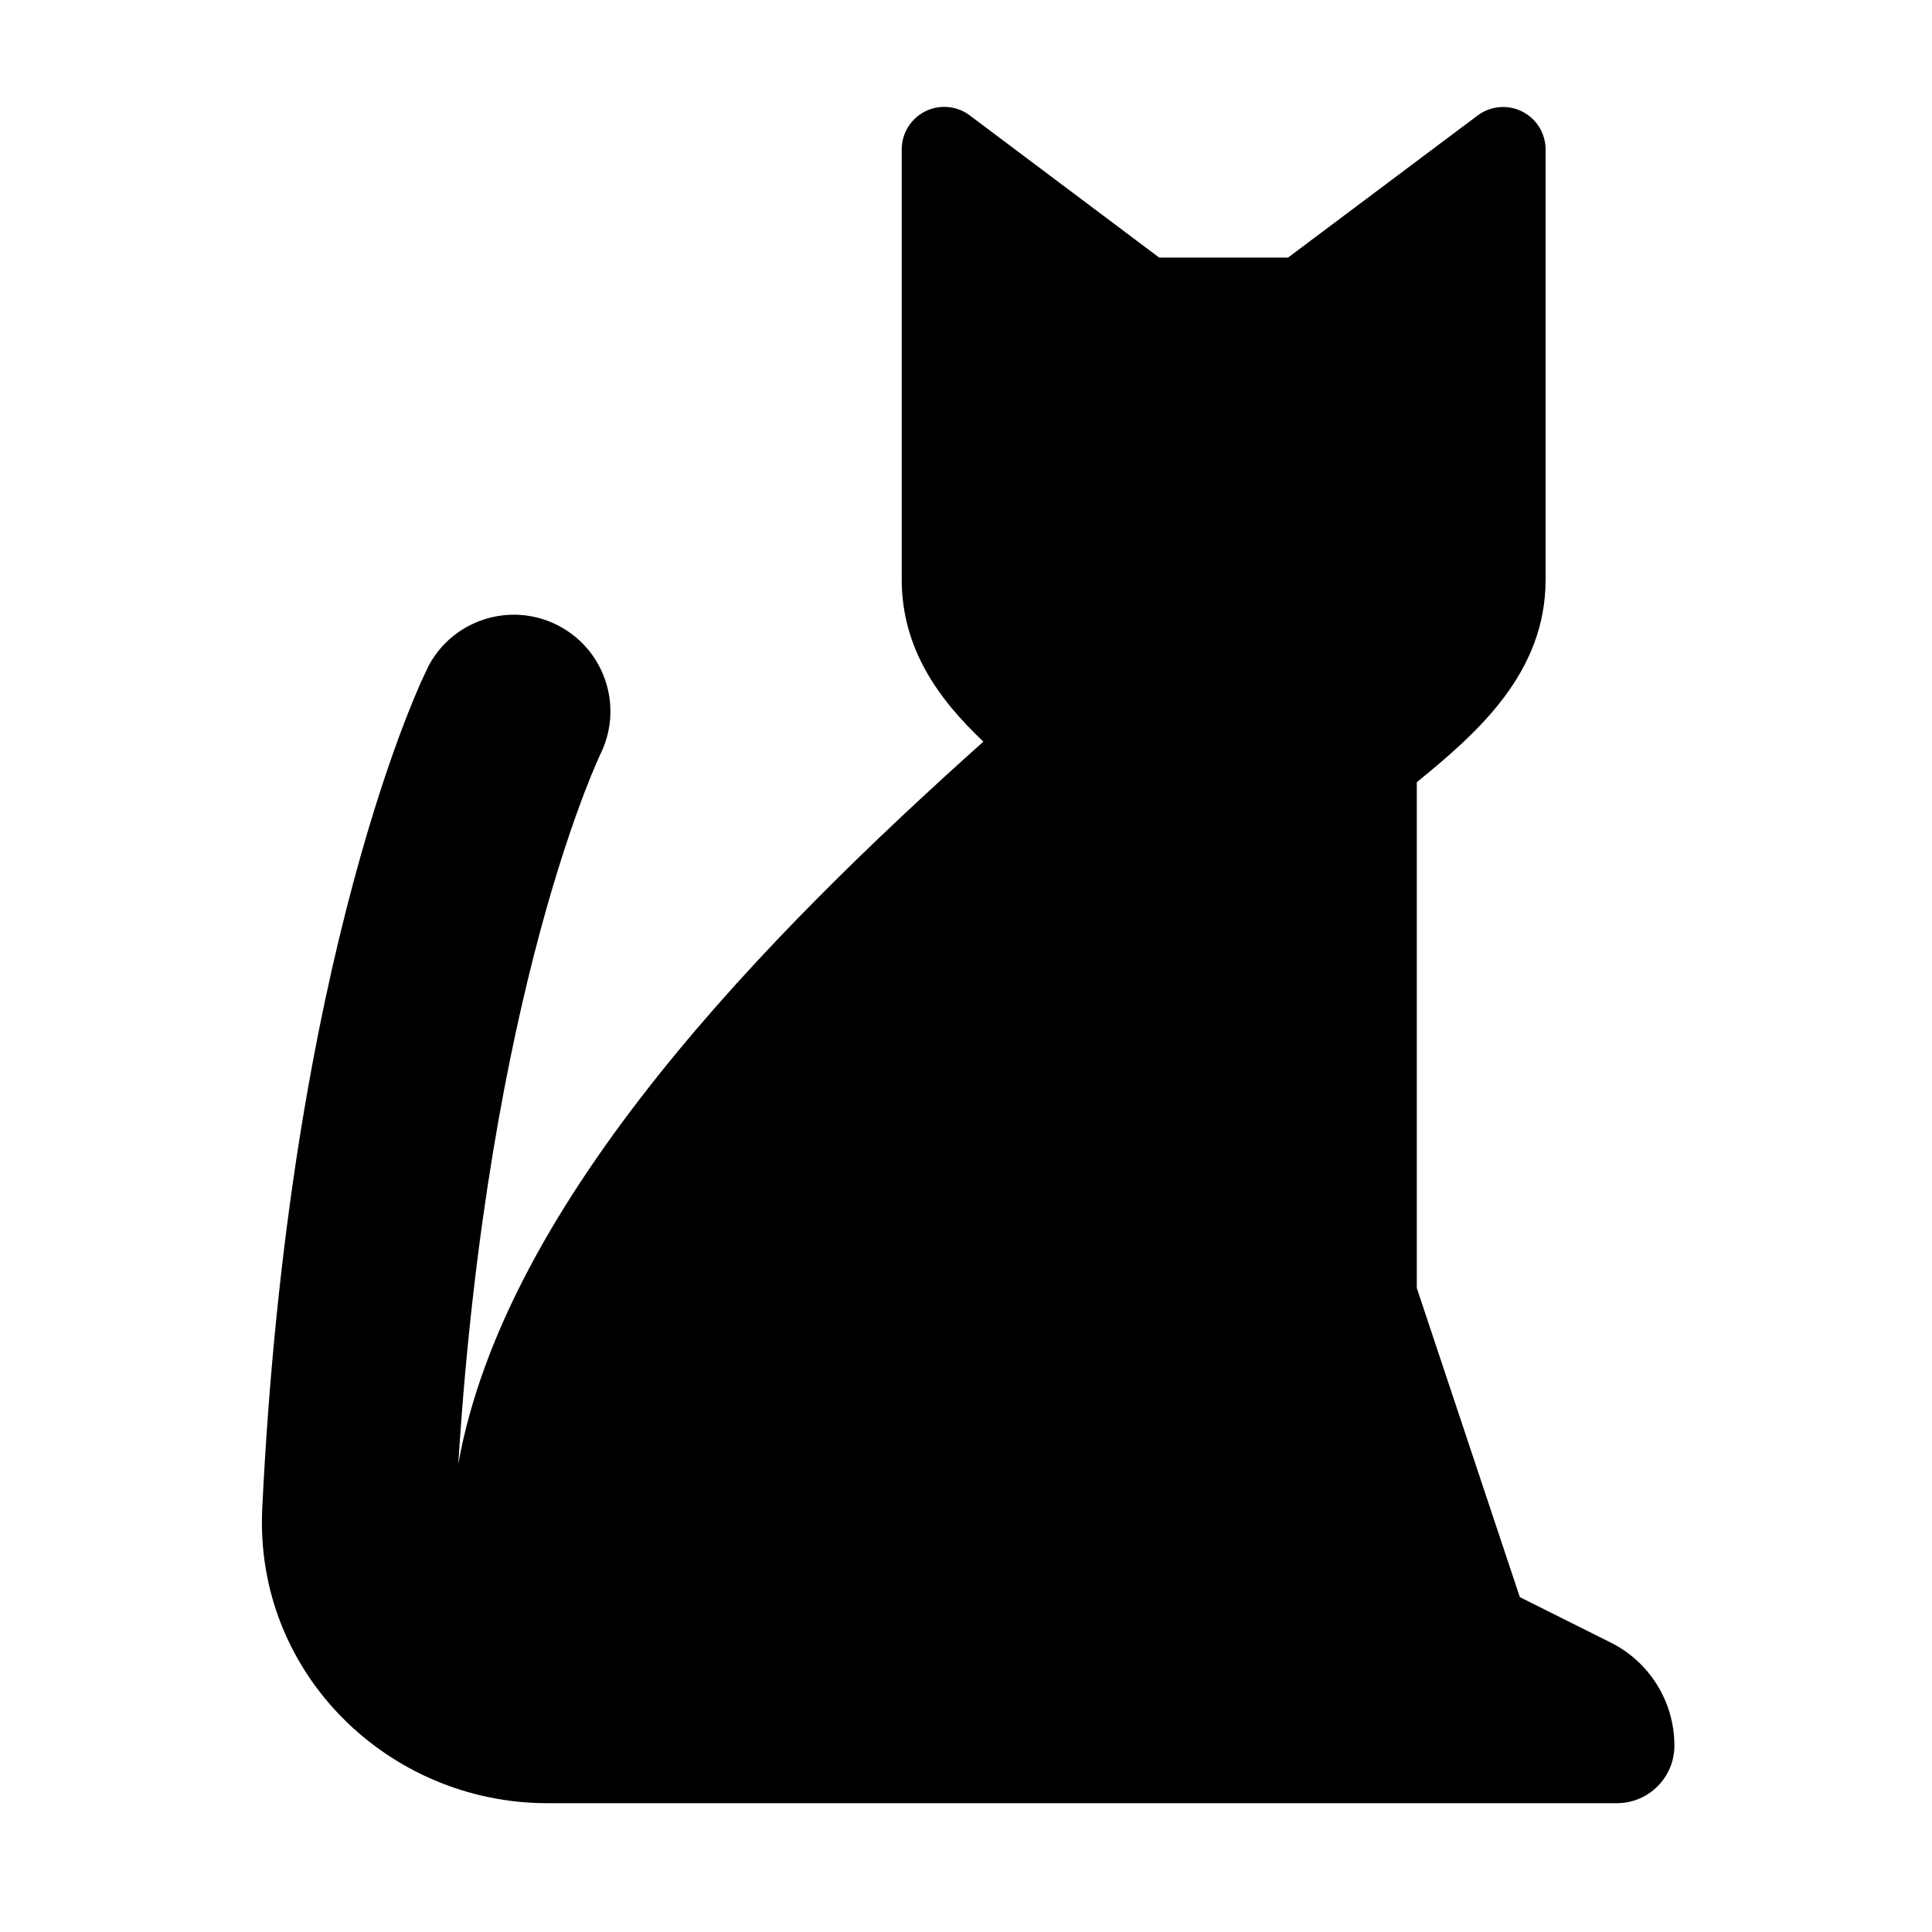
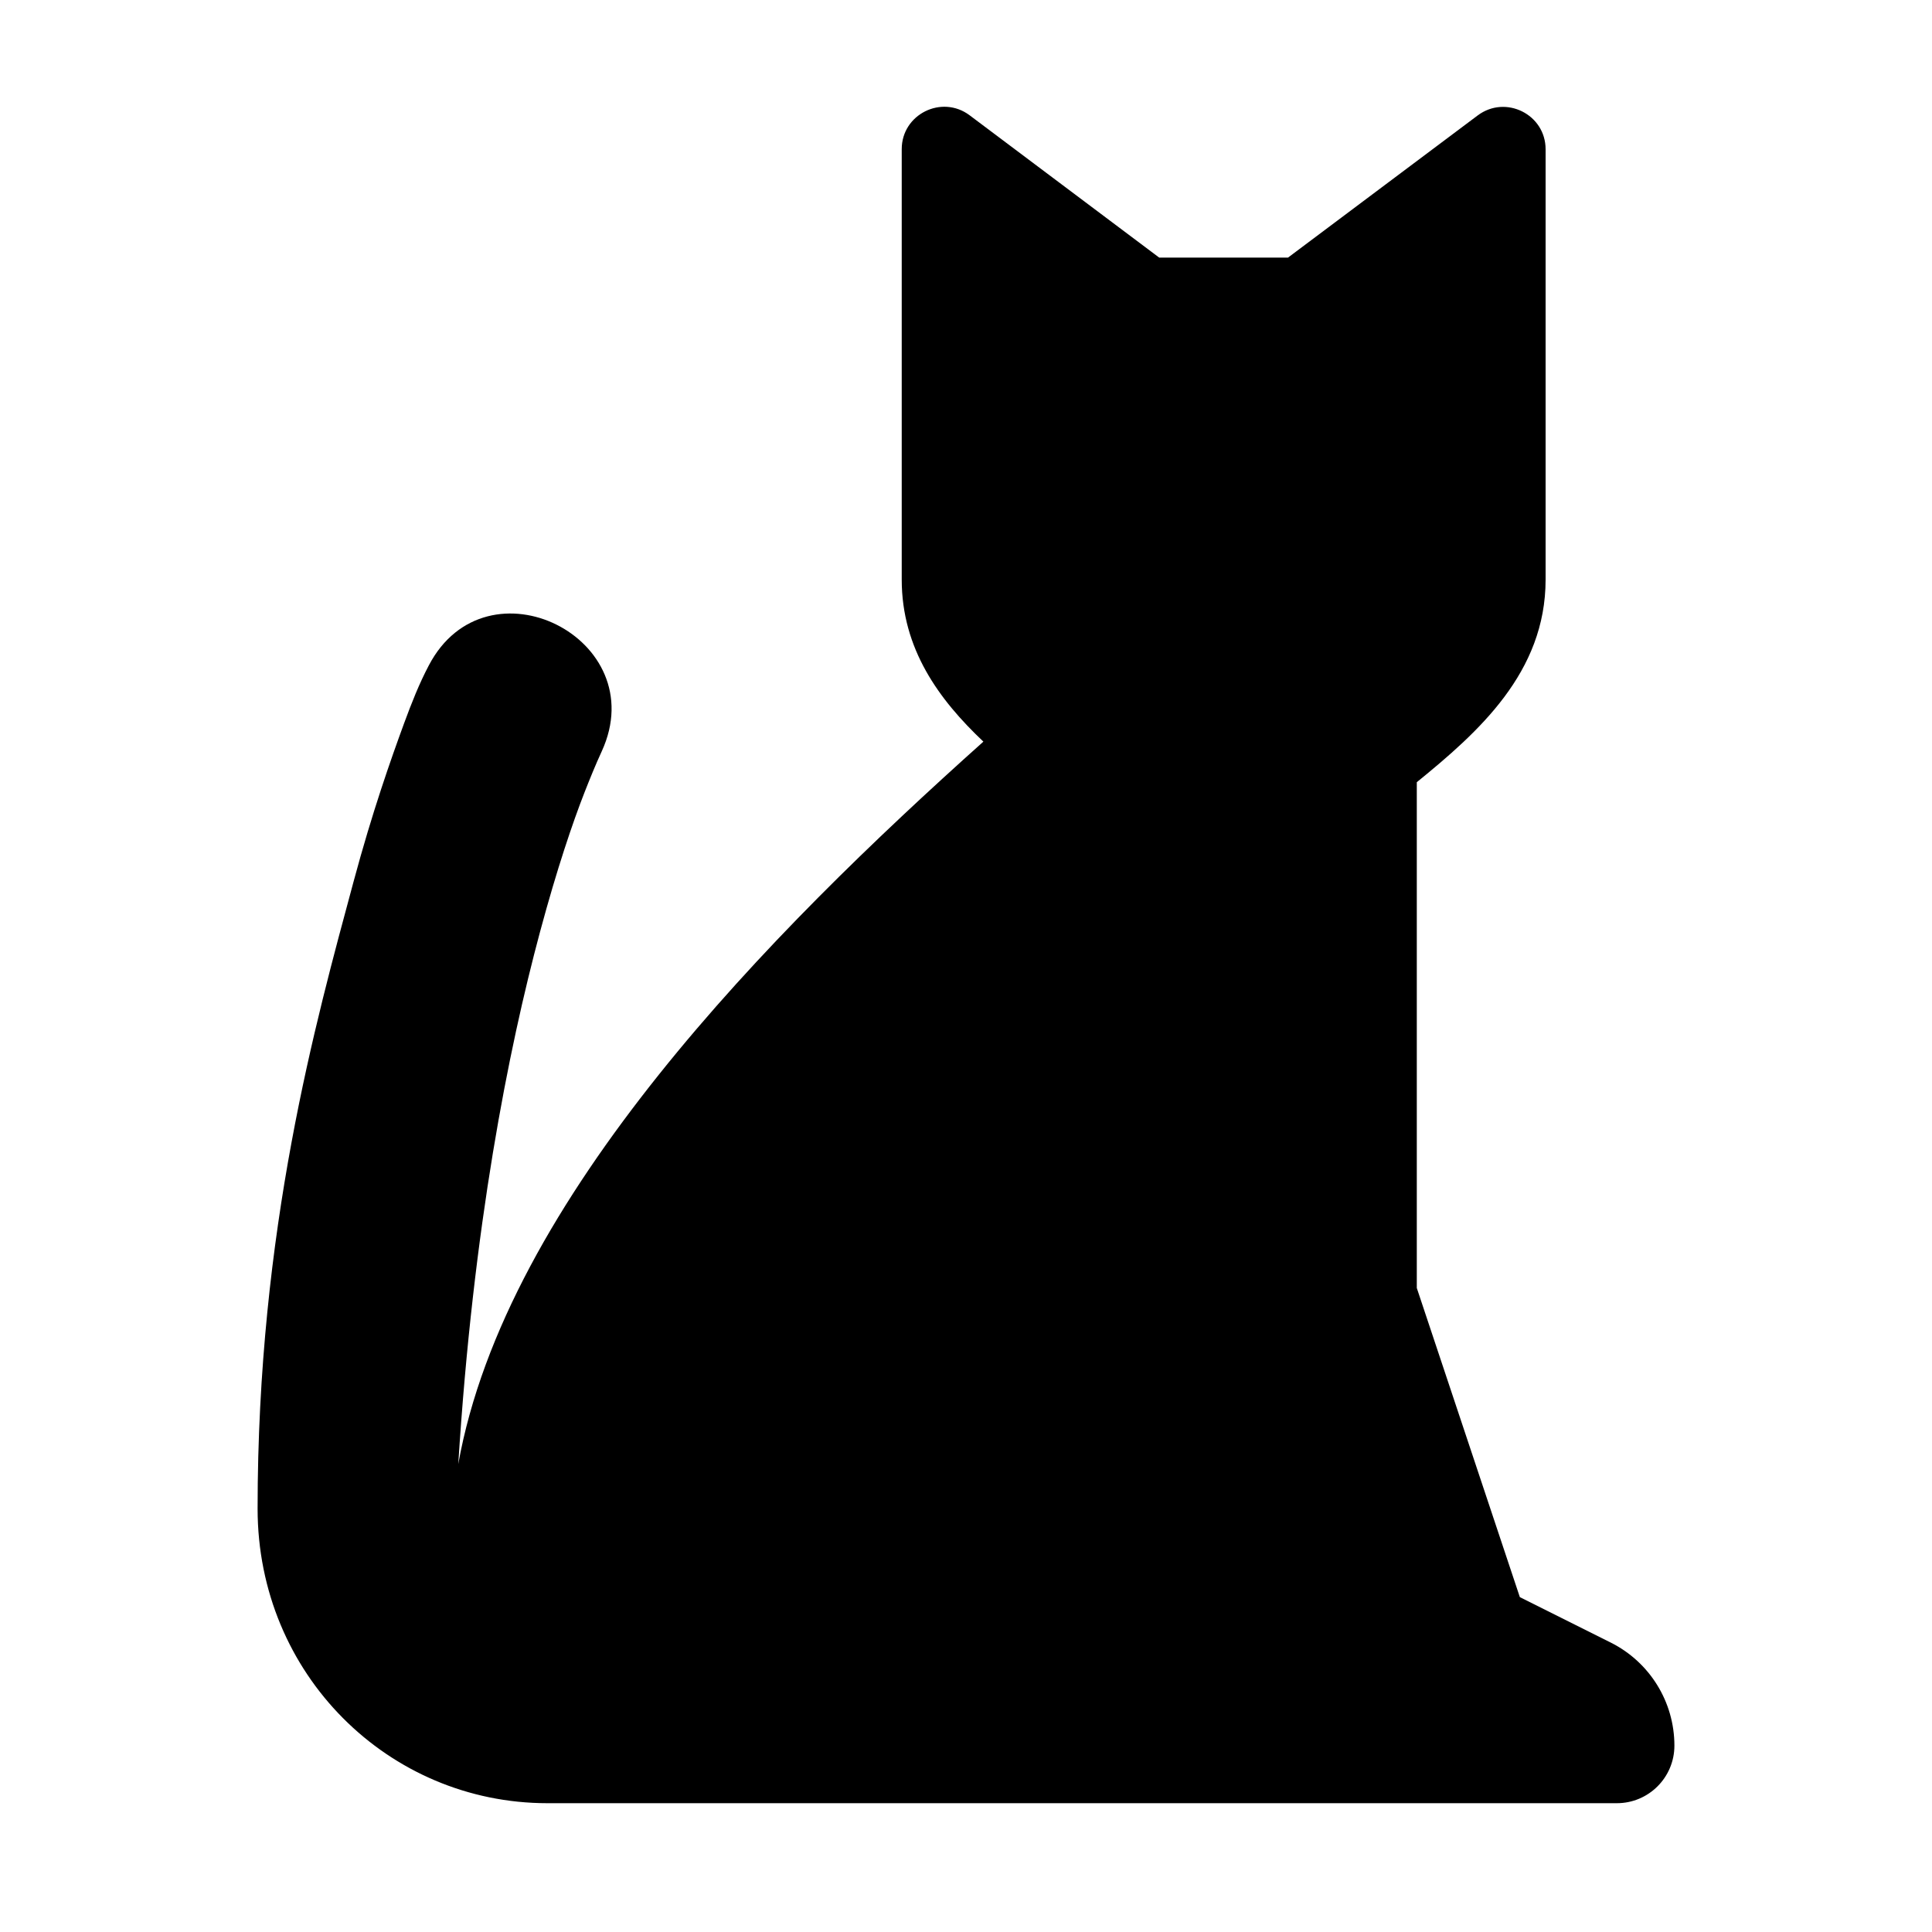
<svg xmlns="http://www.w3.org/2000/svg" id="animal-shelter" width="15" height="15" viewBox="0 0 15 15">
-   <path d="M7.528.895L9 2h1L11.473.896a.33.33 0 01.527.263V4.5c0 .722-.522 1.184-1 1.573V10l.8 2.4.706.353a.894.894 0 01.494.8c0 .247-.2.447-.447.447H4.25c-1.233 0-2.275-1.008-2.214-2.287.105-2.168.417-3.783.709-4.868.146-.543.286-.952.393-1.231.054-.14.099-.247.132-.322l.06-.127a.75.75 0 011.342.668l-.005.01-.025.055a5.553 5.553 0 00-.103.252c-.089.233-.214.593-.346 1.084-.246.915-.519 2.287-.635 4.133.368-2.06 2.422-4.128 4.077-5.609-.345-.326-.634-.72-.634-1.258V3.25 1.158a.33.33 0 01.527-.263z" />
+   <path d="M 7.528,0.895 9,2 h 1 L 11.473,0.896 C 11.69,0.734 12,0.888 12,1.159 V 4.5 c 0,0.722 -0.522,1.184 -1,1.573 V 10 l 0.8,2.4 0.706,0.353 c 0.303,0.152 0.494,0.461 0.494,0.8 C 13,13.8 12.8,14 12.553,14 H 4.25 C 3.017,14 2,13 2,11.713 2,9.542 2.453,7.93 2.745,6.845 2.891,6.302 3.035,5.895 3.138,5.614 3.196,5.457 3.253,5.311 3.33,5.165 3.779,4.31 5.074,4.956 4.672,5.833 4.623,5.939 4.578,6.051 4.539,6.15 4.448,6.382 4.325,6.743 4.193,7.234 3.947,8.149 3.674,9.521 3.558,11.367 3.926,9.307 5.98,7.239 7.635,5.758 7.29,5.432 7.001,5.038 7.001,4.5 l 0,-3.342 c 0,-0.271 0.311,-0.425 0.527,-0.263 z" />
</svg>
